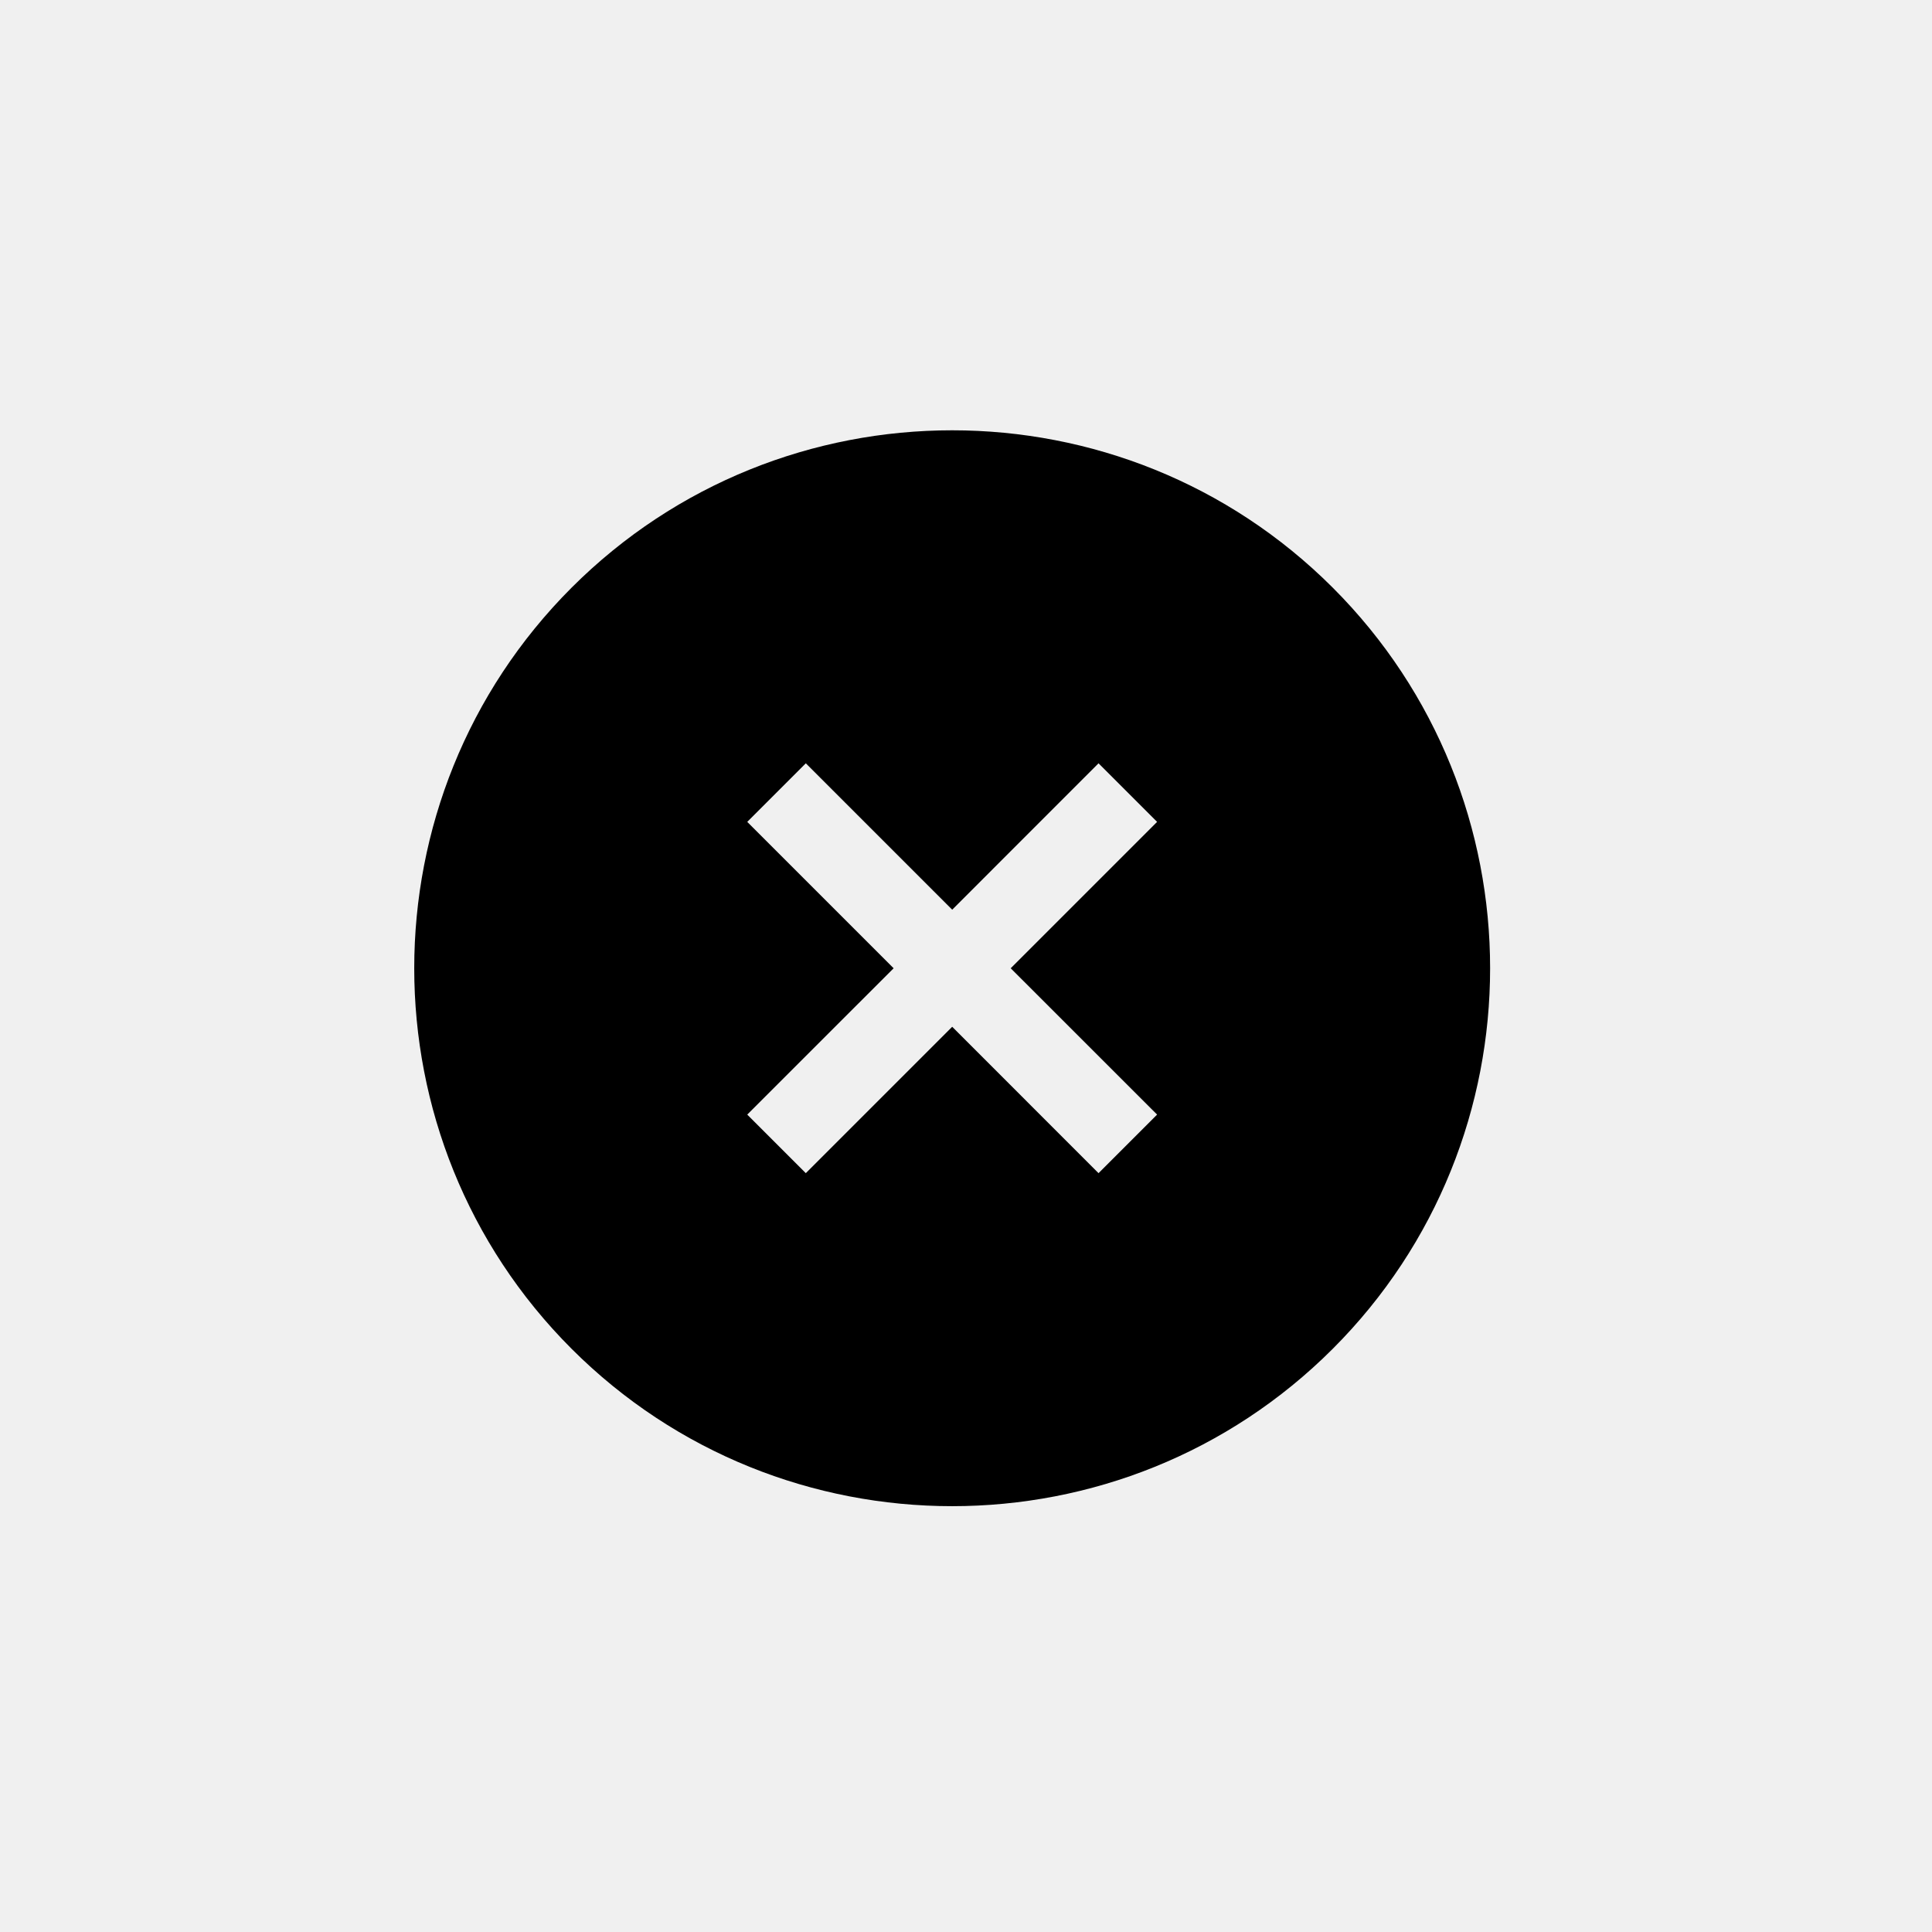
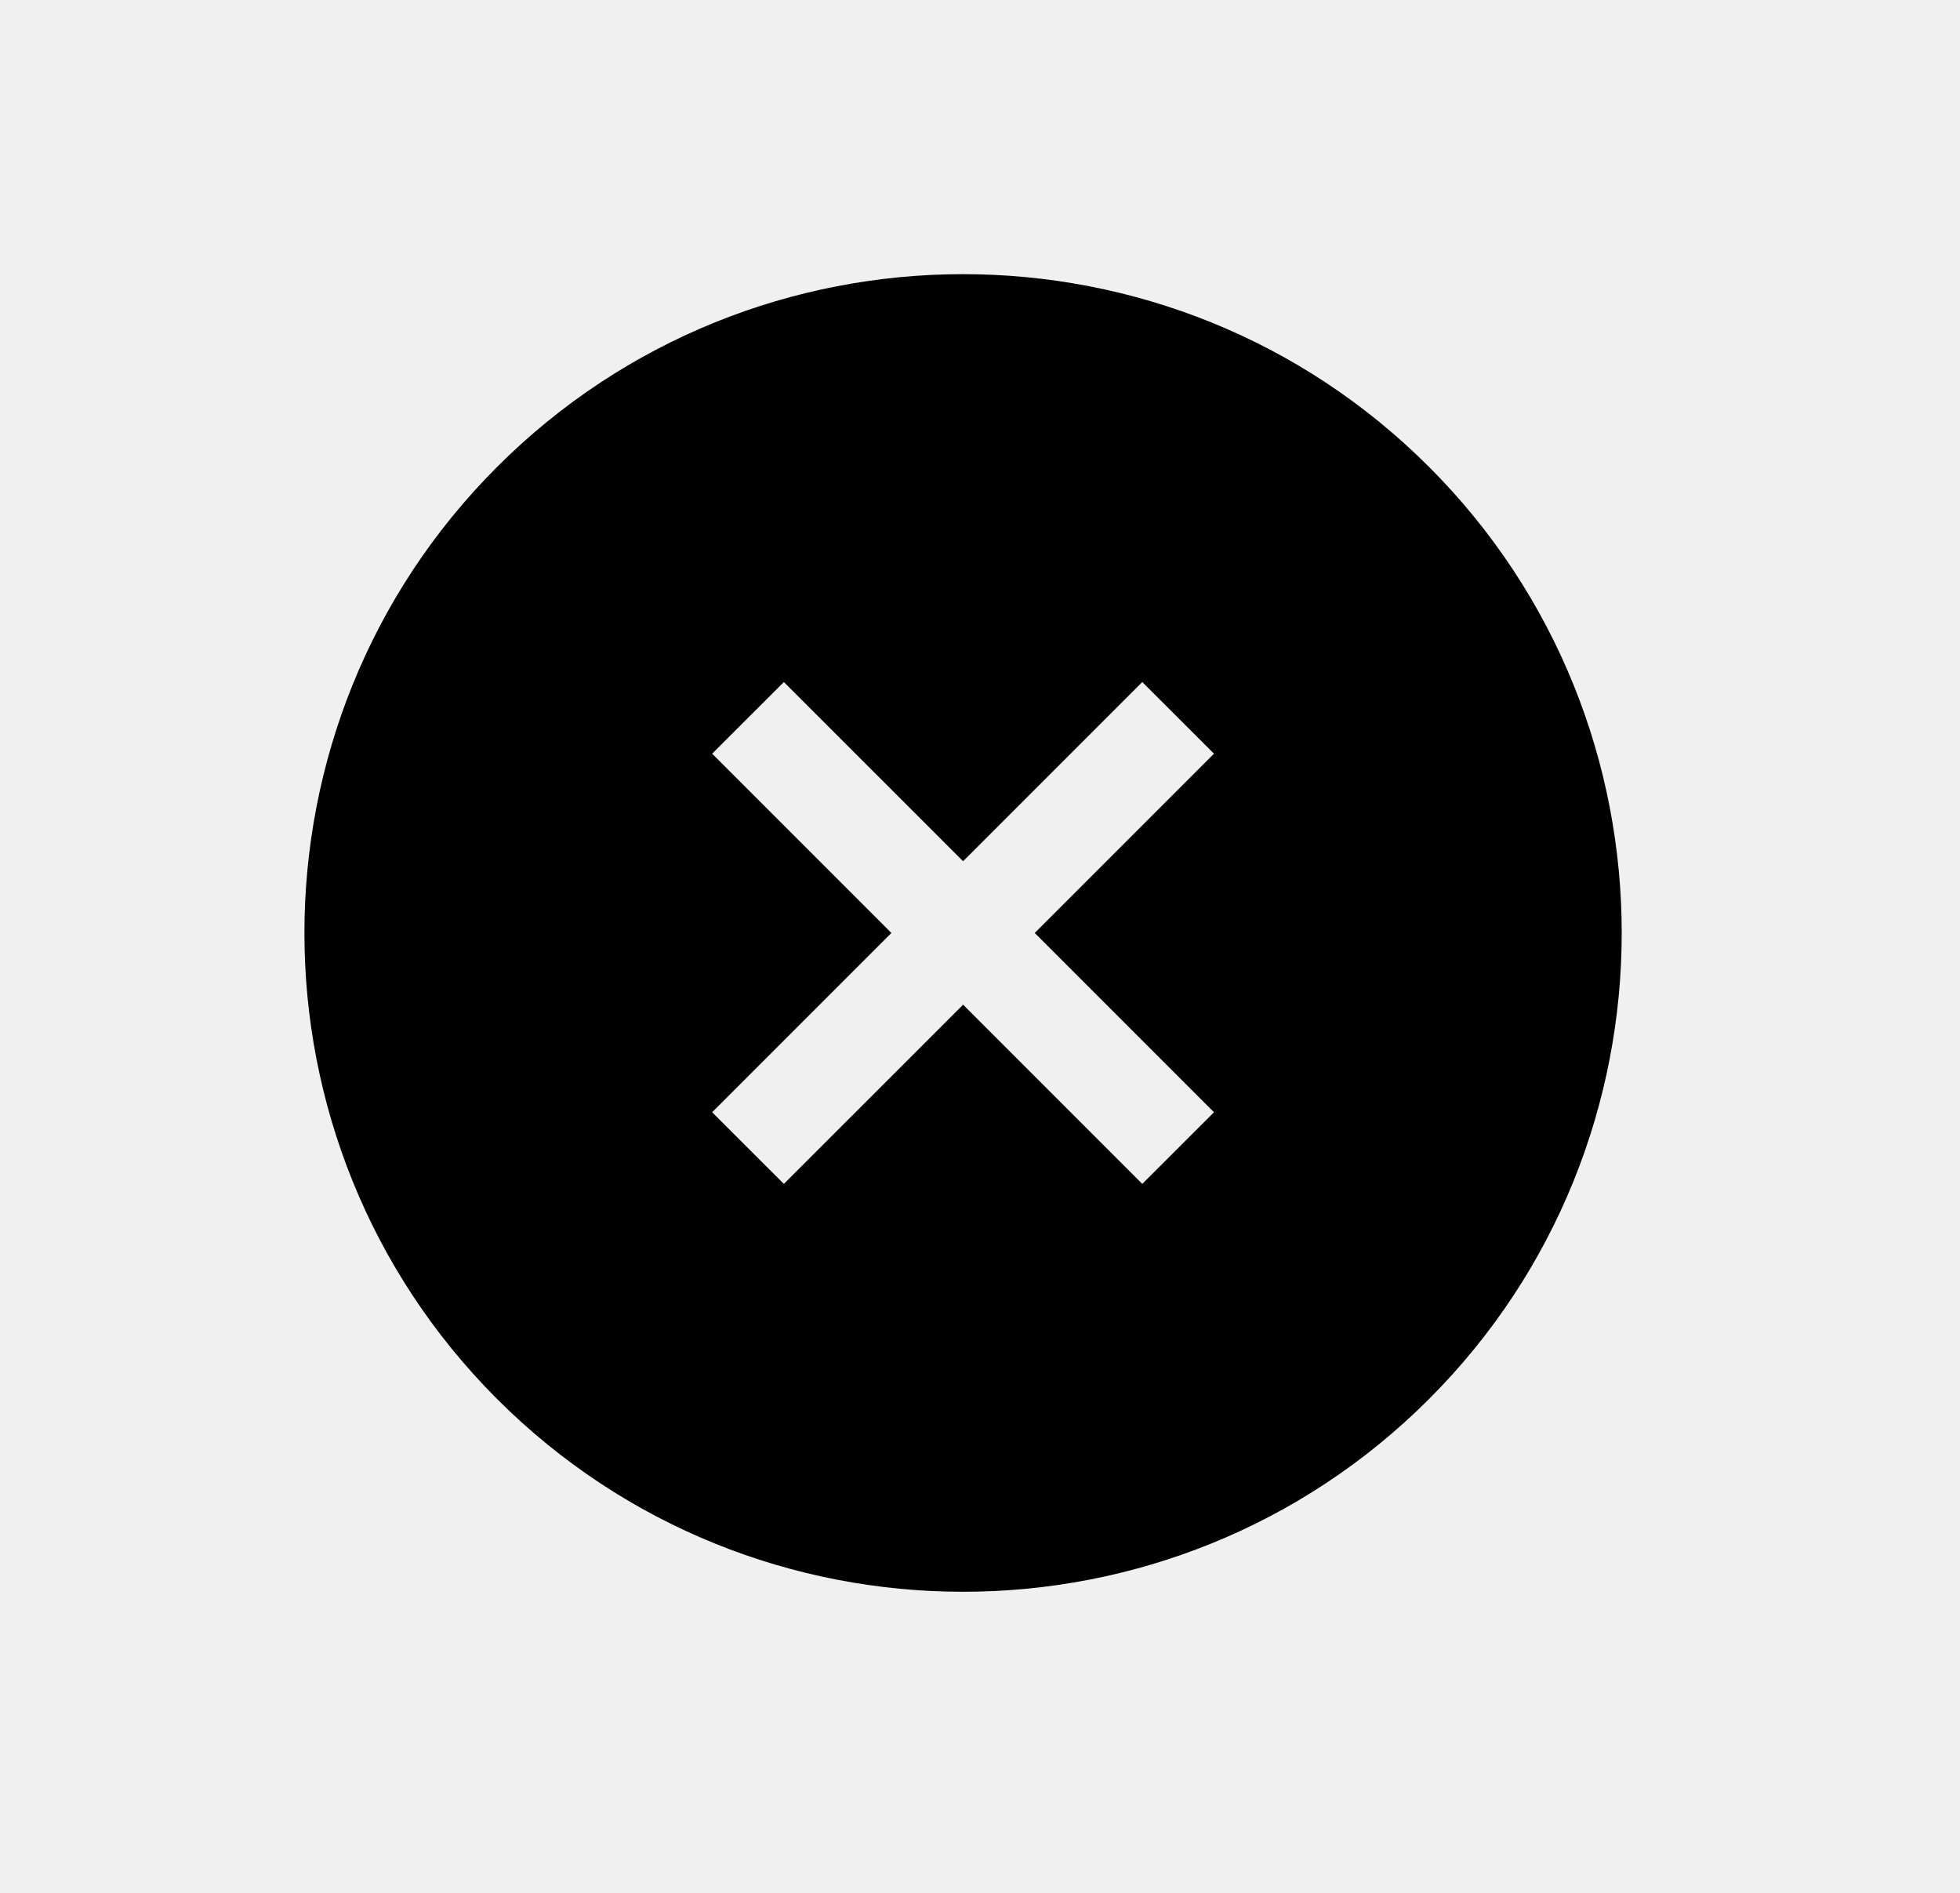
- <svg xmlns="http://www.w3.org/2000/svg" width="35" height="35" viewBox="0 0 35 35" fill="none">
-   <g clip-path="url(#clip0)">
-     <path d="M24.144 10.646C20.342 6.845 14.157 6.845 10.355 10.646C6.554 14.448 6.554 20.634 10.355 24.435C14.157 28.236 20.342 28.236 24.144 24.435C27.945 20.634 27.945 14.448 24.144 10.646ZM19.901 21.253L17.25 18.601L14.598 21.253L13.537 20.192L16.189 17.541L13.537 14.889L14.598 13.828L17.25 16.48L19.901 13.828L20.962 14.889L18.31 17.541L20.962 20.192L19.901 21.253Z" fill="black" />
-   </g>
-   <defs>
-     <clipPath id="clip0">
-       <rect width="24" height="24" fill="white" transform="translate(17.2493 0.57019) rotate(45)" />
-     </clipPath>
-   </defs>
+ <svg xmlns="http://www.w3.org/2000/svg" width="29" height="28" viewBox="0 0 29 28" fill="none">
+   <path d="M21.144 6.907C17.343 3.105 11.157 3.105 7.355 6.907C3.554 10.708 3.554 16.894 7.355 20.695C11.157 24.497 17.343 24.497 21.144 20.695C24.945 16.894 24.945 10.708 21.144 6.907ZM16.901 17.513L14.25 14.862L11.598 17.513L10.537 16.453L13.189 13.801L10.537 11.149L11.598 10.089L14.25 12.74L16.901 10.089L17.962 11.149L15.31 13.801L17.962 16.453L16.901 17.513Z" fill="black" />
</svg>
